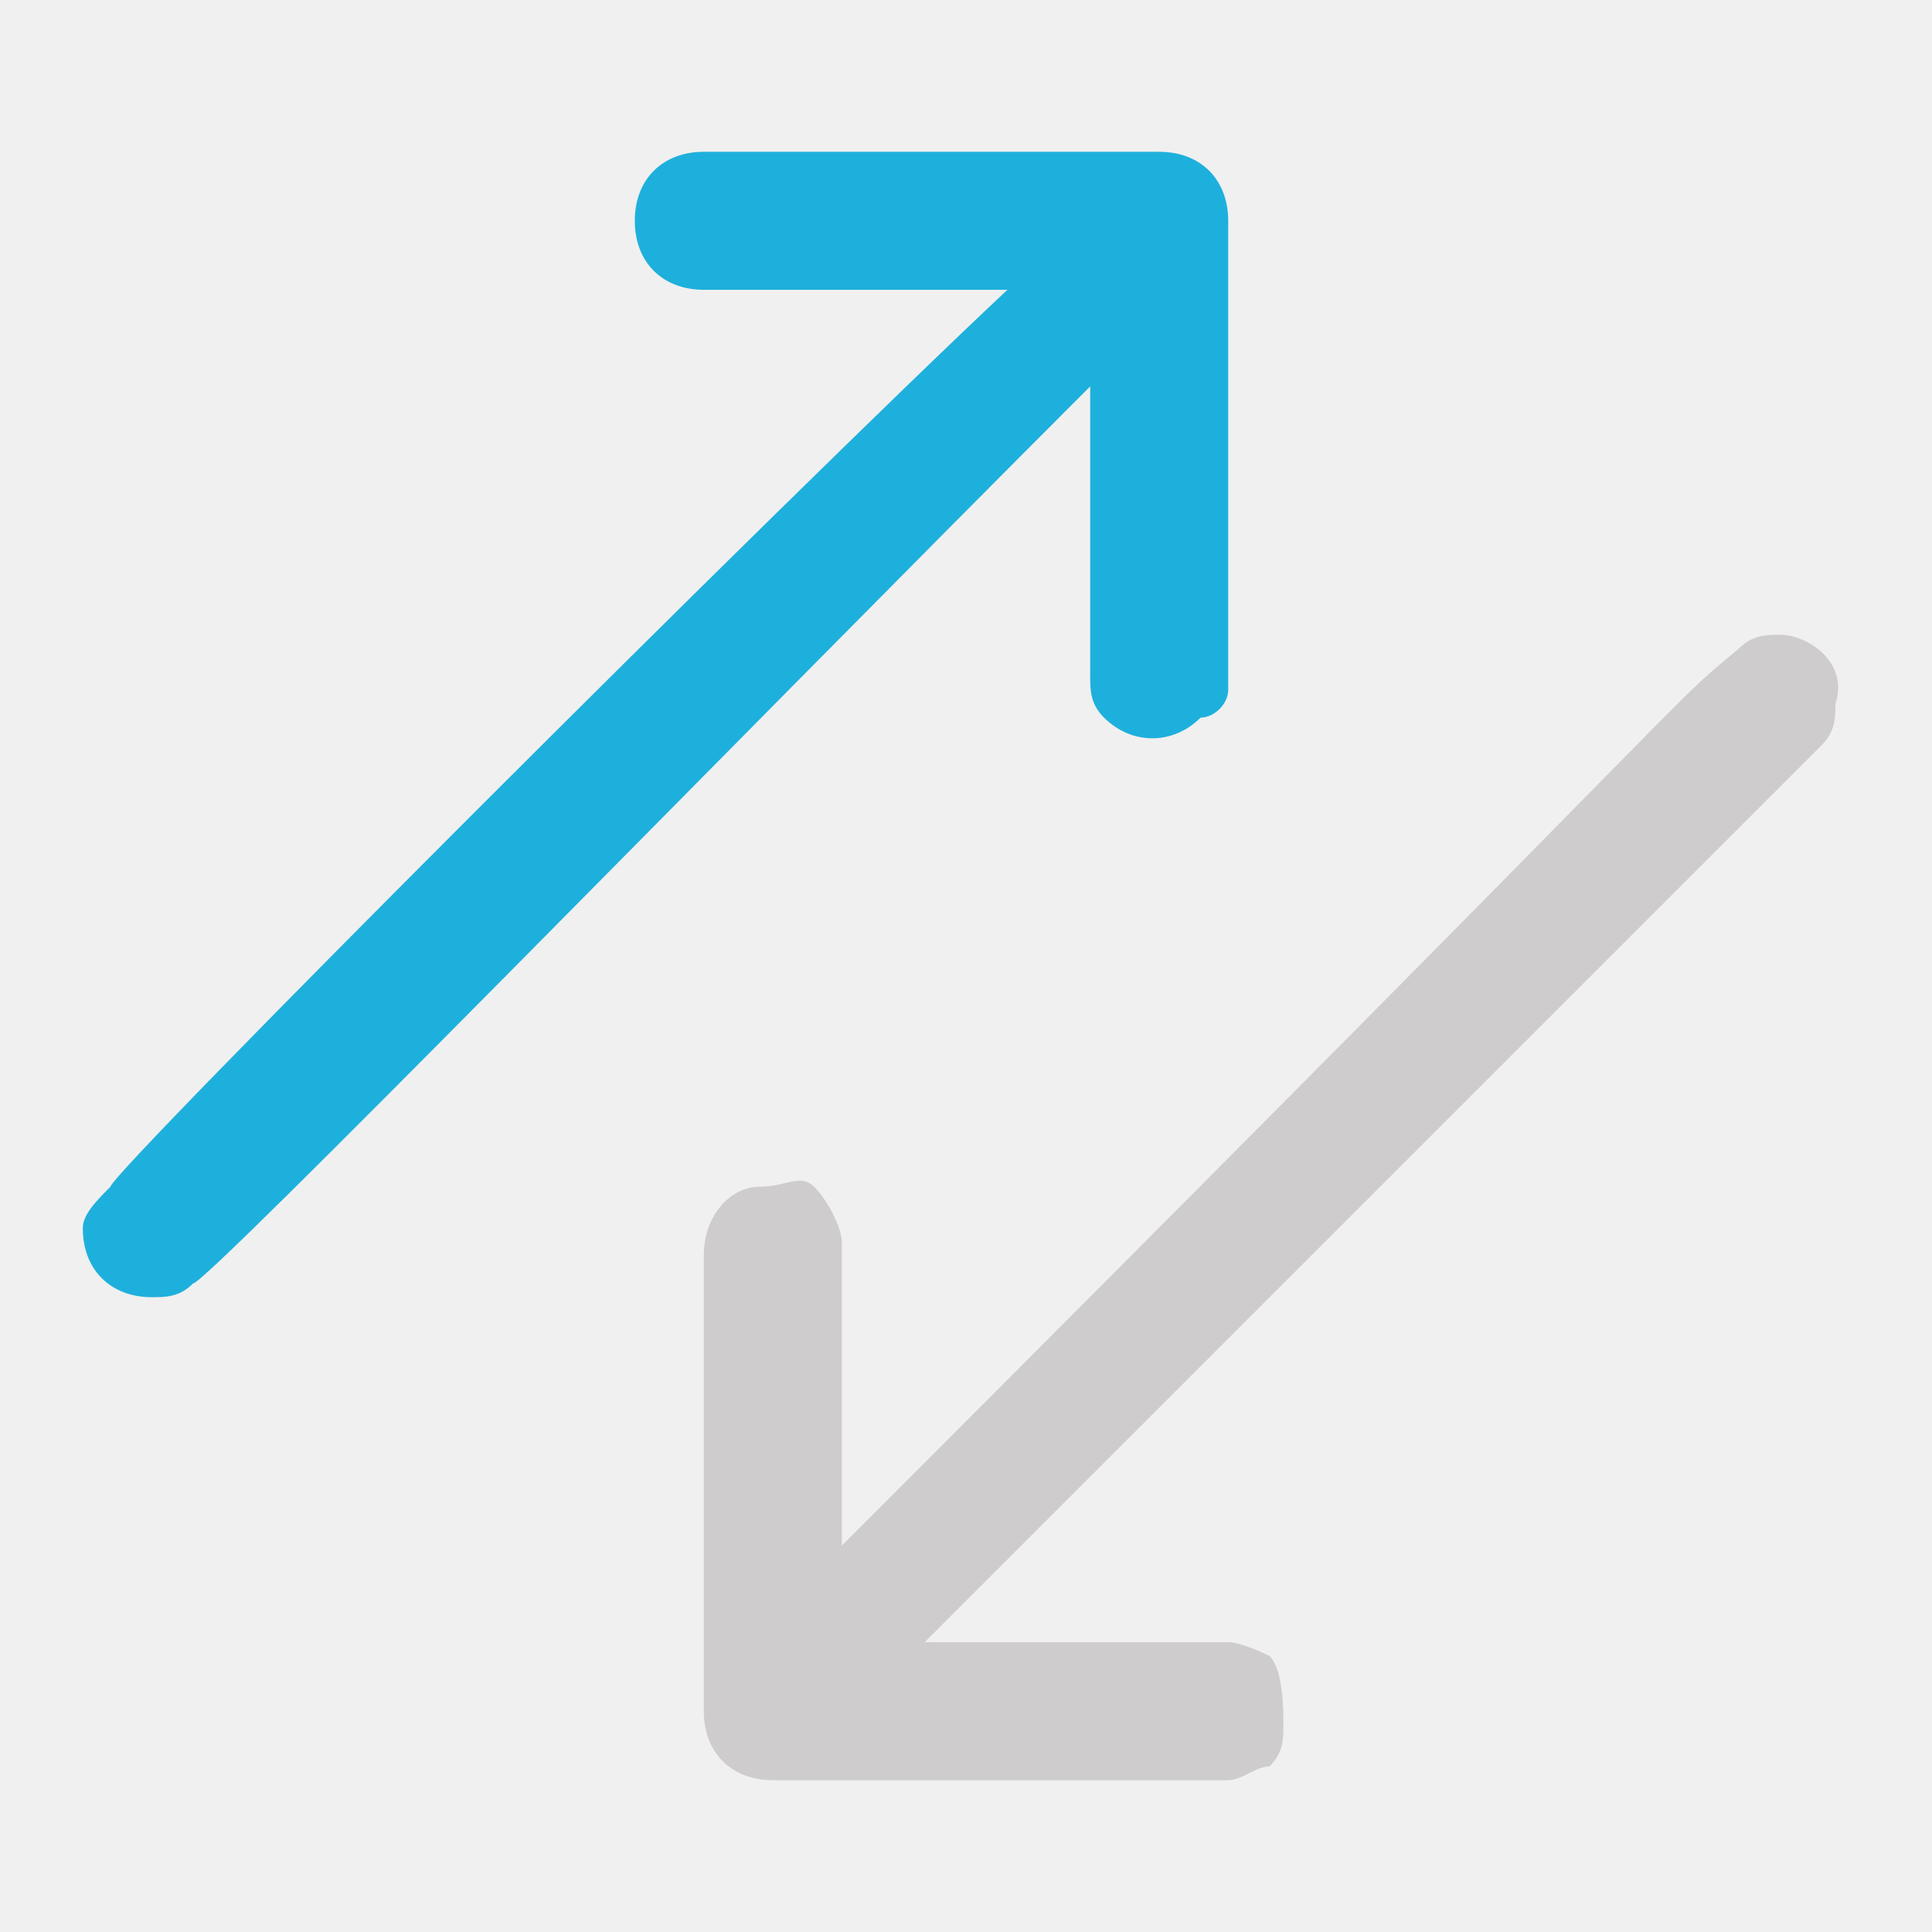
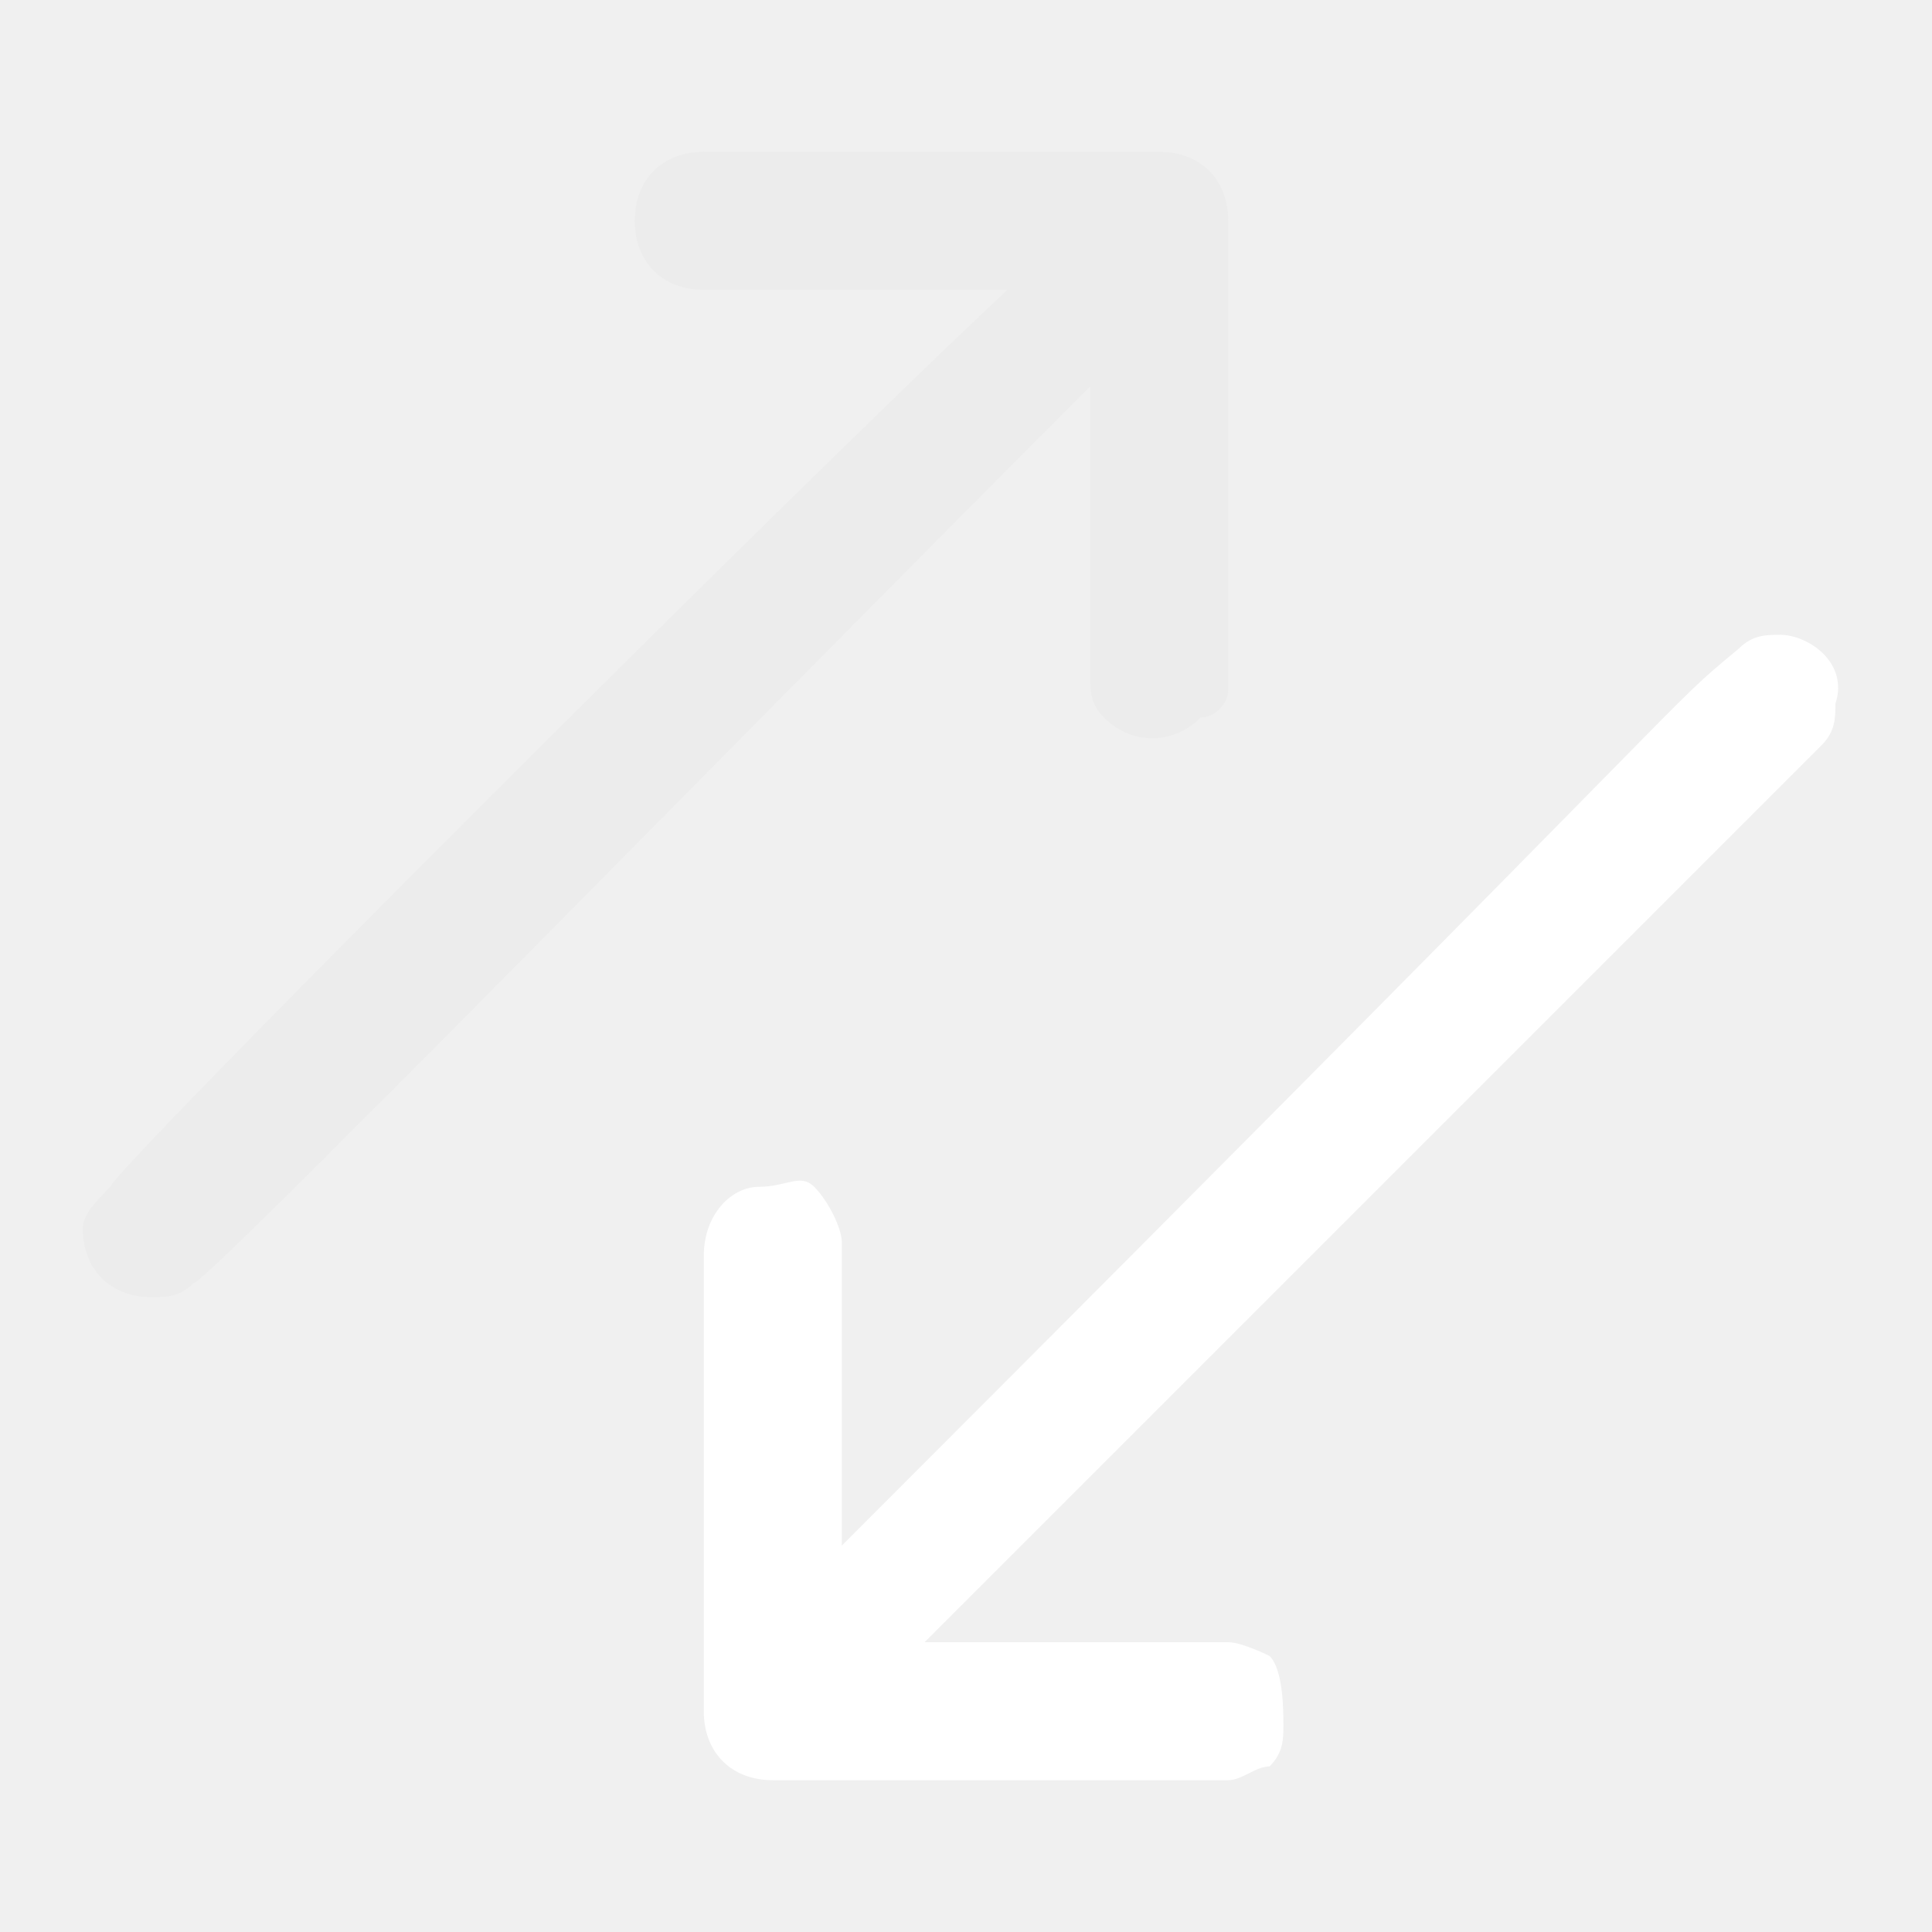
<svg xmlns="http://www.w3.org/2000/svg" version="1.1" id="Calque_1" x="0px" y="0px" width="14px" height="14px" viewBox="0 0 14 14" style="enable-background:new 0 0 14 14;" xml:space="preserve">
  <style type="text/css">
- 	.st0{fill:#CECCCC;}
- 	.st1{fill:#1EB0DC;}
+ 	.st0{fill:#FFFFFF;}
+ 	.st1{fill:#ECECEC;}
</style>
  <g>
    <path class="st0" d="M12.9,4.6c-0.1,0-0.2,0-0.3,0.1c-0.6,0.5,0.1-0.1-6.5,6.5l0-2.2c0-0.1-0.1-0.3-0.2-0.4S5.7,8.6,5.5,8.6   c-0.2,0-0.4,0.2-0.4,0.5v3.3c0,0.3,0.2,0.5,0.5,0.5h3.3c0,0,0,0,0,0c0.1,0,0.2-0.1,0.3-0.1c0.1-0.1,0.1-0.2,0.1-0.3   S9.3,12.1,9.2,12C9.2,12,9,11.9,8.9,11.9H6.7c6.5-6.5,6.5-6.5,6.5-6.5c0.1-0.1,0.1-0.2,0.1-0.3C13.4,4.8,13.1,4.6,12.9,4.6z" />
    <path class="st1" d="M7.9,4.9c0,0.1,0,0.2,0.1,0.3c0.2,0.2,0.5,0.2,0.7,0C8.8,5.2,8.9,5.1,8.9,5V1.6c0-0.3-0.2-0.5-0.5-0.5H5.1   c-0.3,0-0.5,0.2-0.5,0.5s0.2,0.5,0.5,0.5h2.2C5.7,3.6,0.8,8.5,0.8,8.6C0.7,8.7,0.6,8.8,0.6,8.9c0,0.3,0.2,0.5,0.5,0.5   c0.1,0,0.2,0,0.3-0.1c0.1,0,3.9-3.9,6.5-6.5L7.9,4.9z" />
  </g>
</svg>
